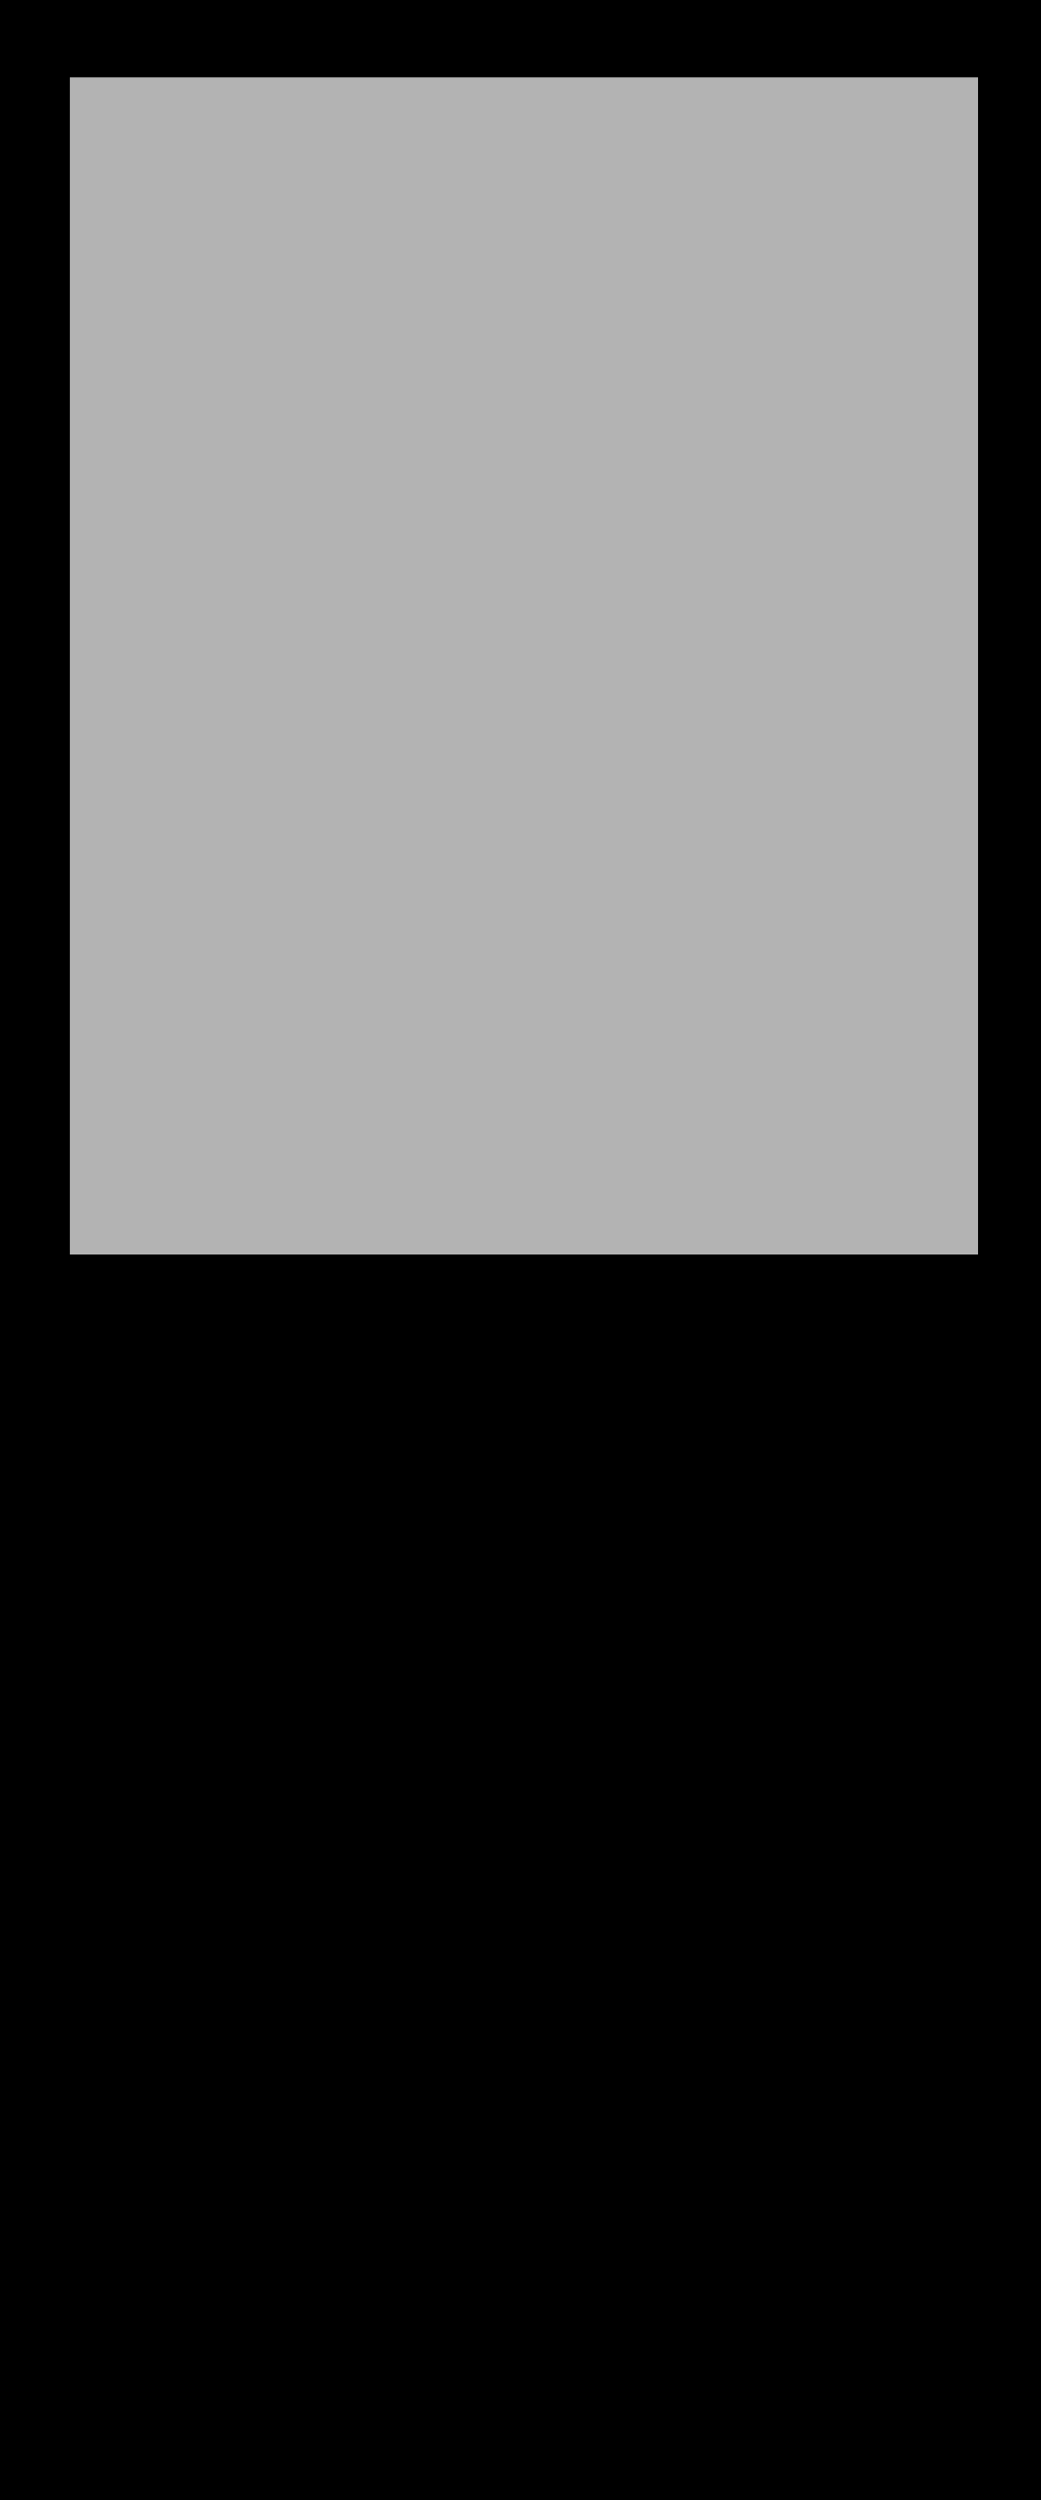
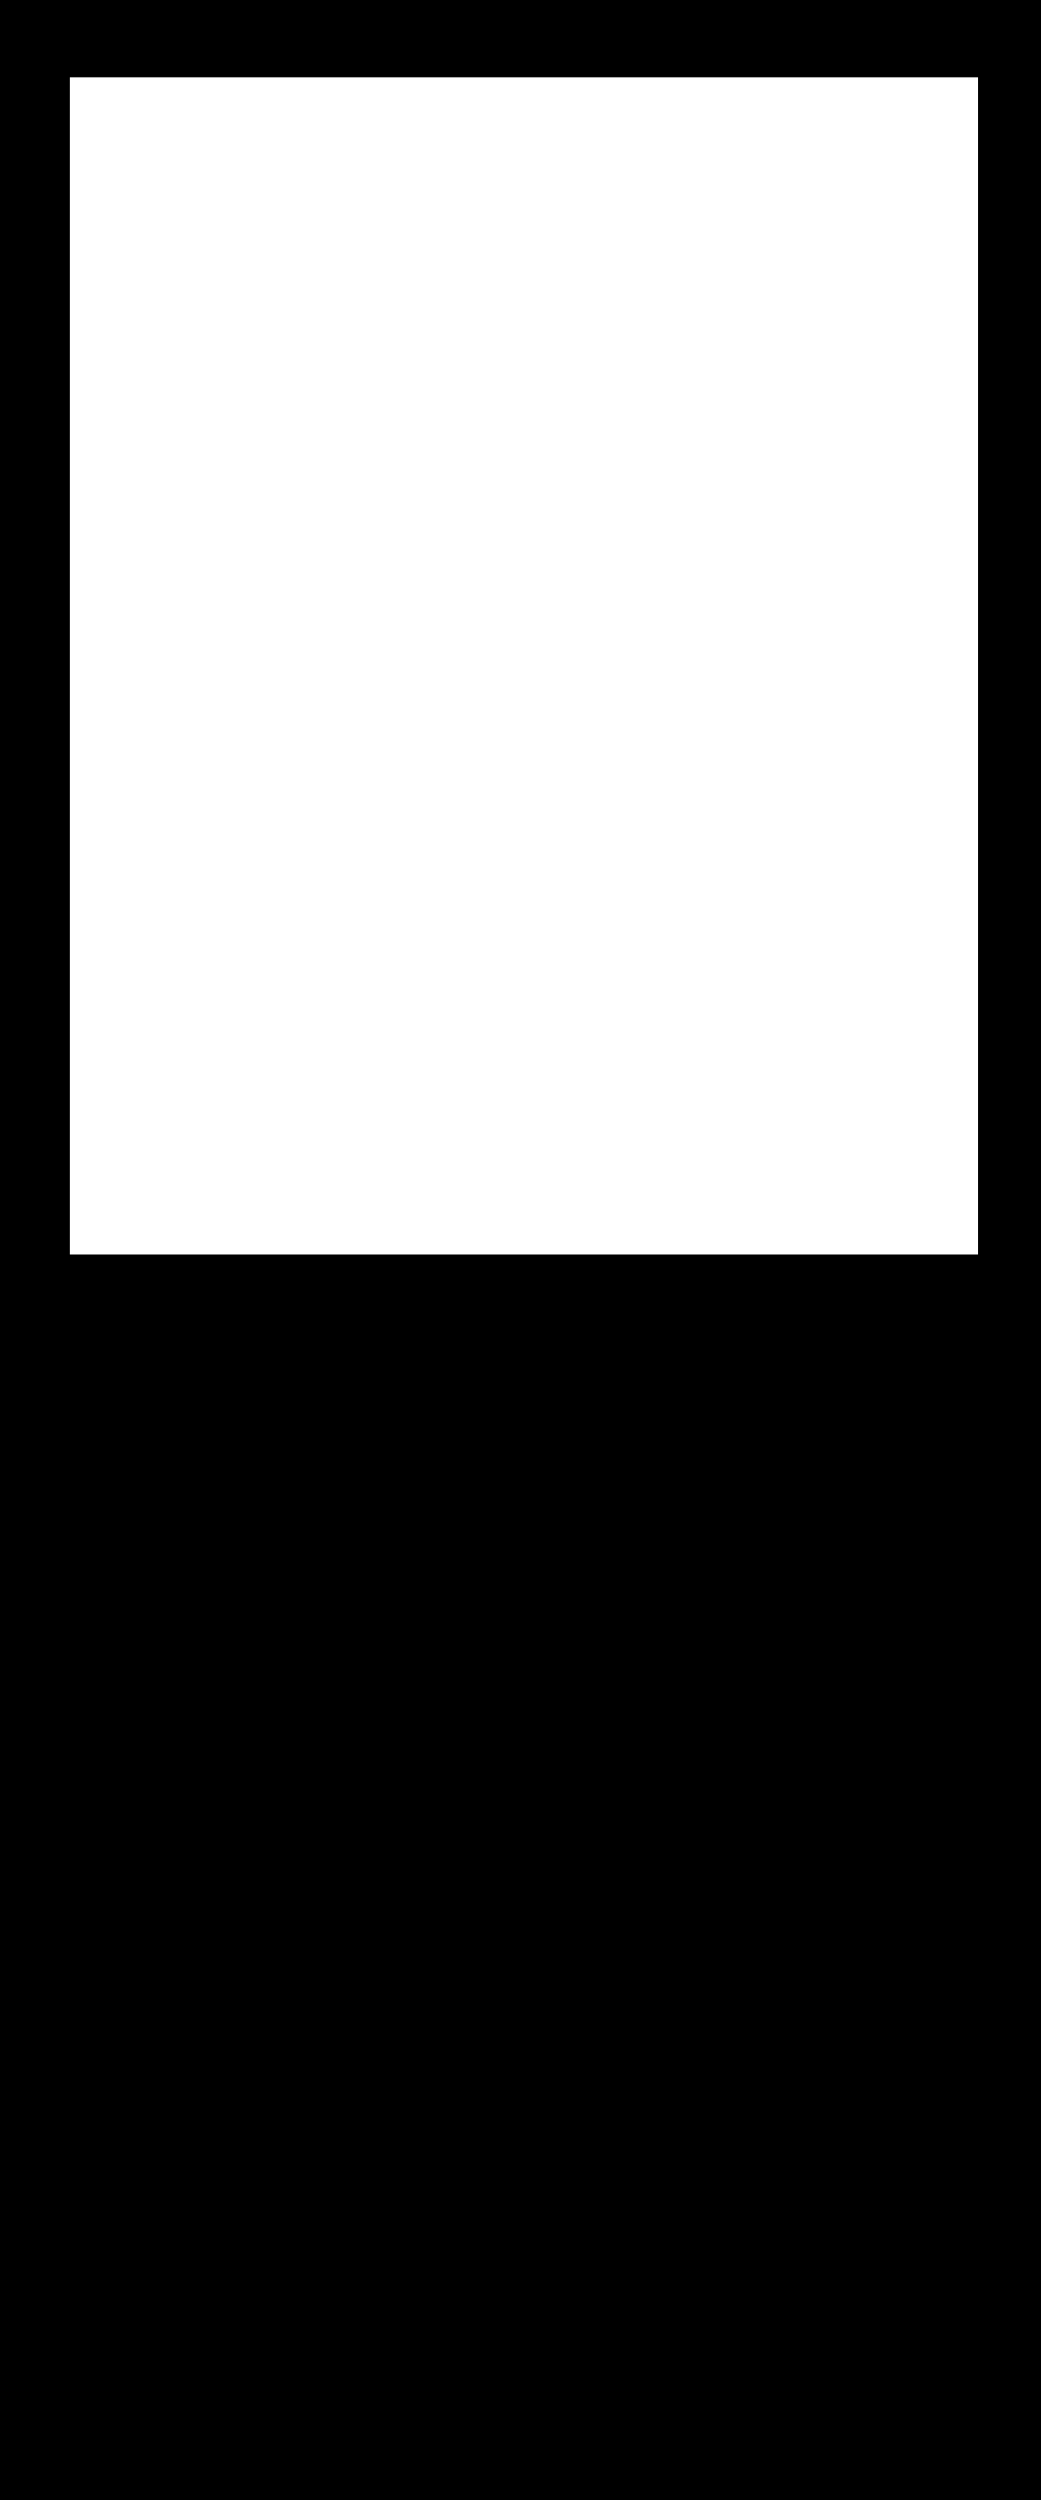
<svg xmlns="http://www.w3.org/2000/svg" version="1.1" id="svg2" width="495.273" height="1189.818" viewBox="0 0 495.273 1189.818">
  <defs id="defs6" />
  <g id="layer2" style="display:inline;fill:#000000">
    <rect style="fill:#000000;stroke:#000000;stroke-width:6.327" id="rect347" width="689.905" height="1290.751" x="-78.371" y="-48.685" />
  </g>
  <g id="layer1" style="display:none;fill:#ffffff;stroke:none">
    <rect style="fill:#ffffff;stroke:none;stroke-width:6.327" id="rect292" width="432.229" height="560.473" x="33.248" y="591.347" />
  </g>
-   <g id="g1068" style="display:inline;fill:#b3b3b3;stroke:none" transform="translate(0,-554.536)">
-     <rect style="fill:#b3b3b3;stroke:none;stroke-width:6.327" id="rect1066" width="432.229" height="560.473" x="33.248" y="591.347" />
+   <g id="g1068" style="display:inline;fill:#ffffff;stroke:none" transform="translate(0,-554.536)">
+     <rect style="fill:#ffffff;stroke:none;stroke-width:6.327" id="rect1066" width="432.229" height="560.473" x="33.248" y="591.347" />
  </g>
</svg>
